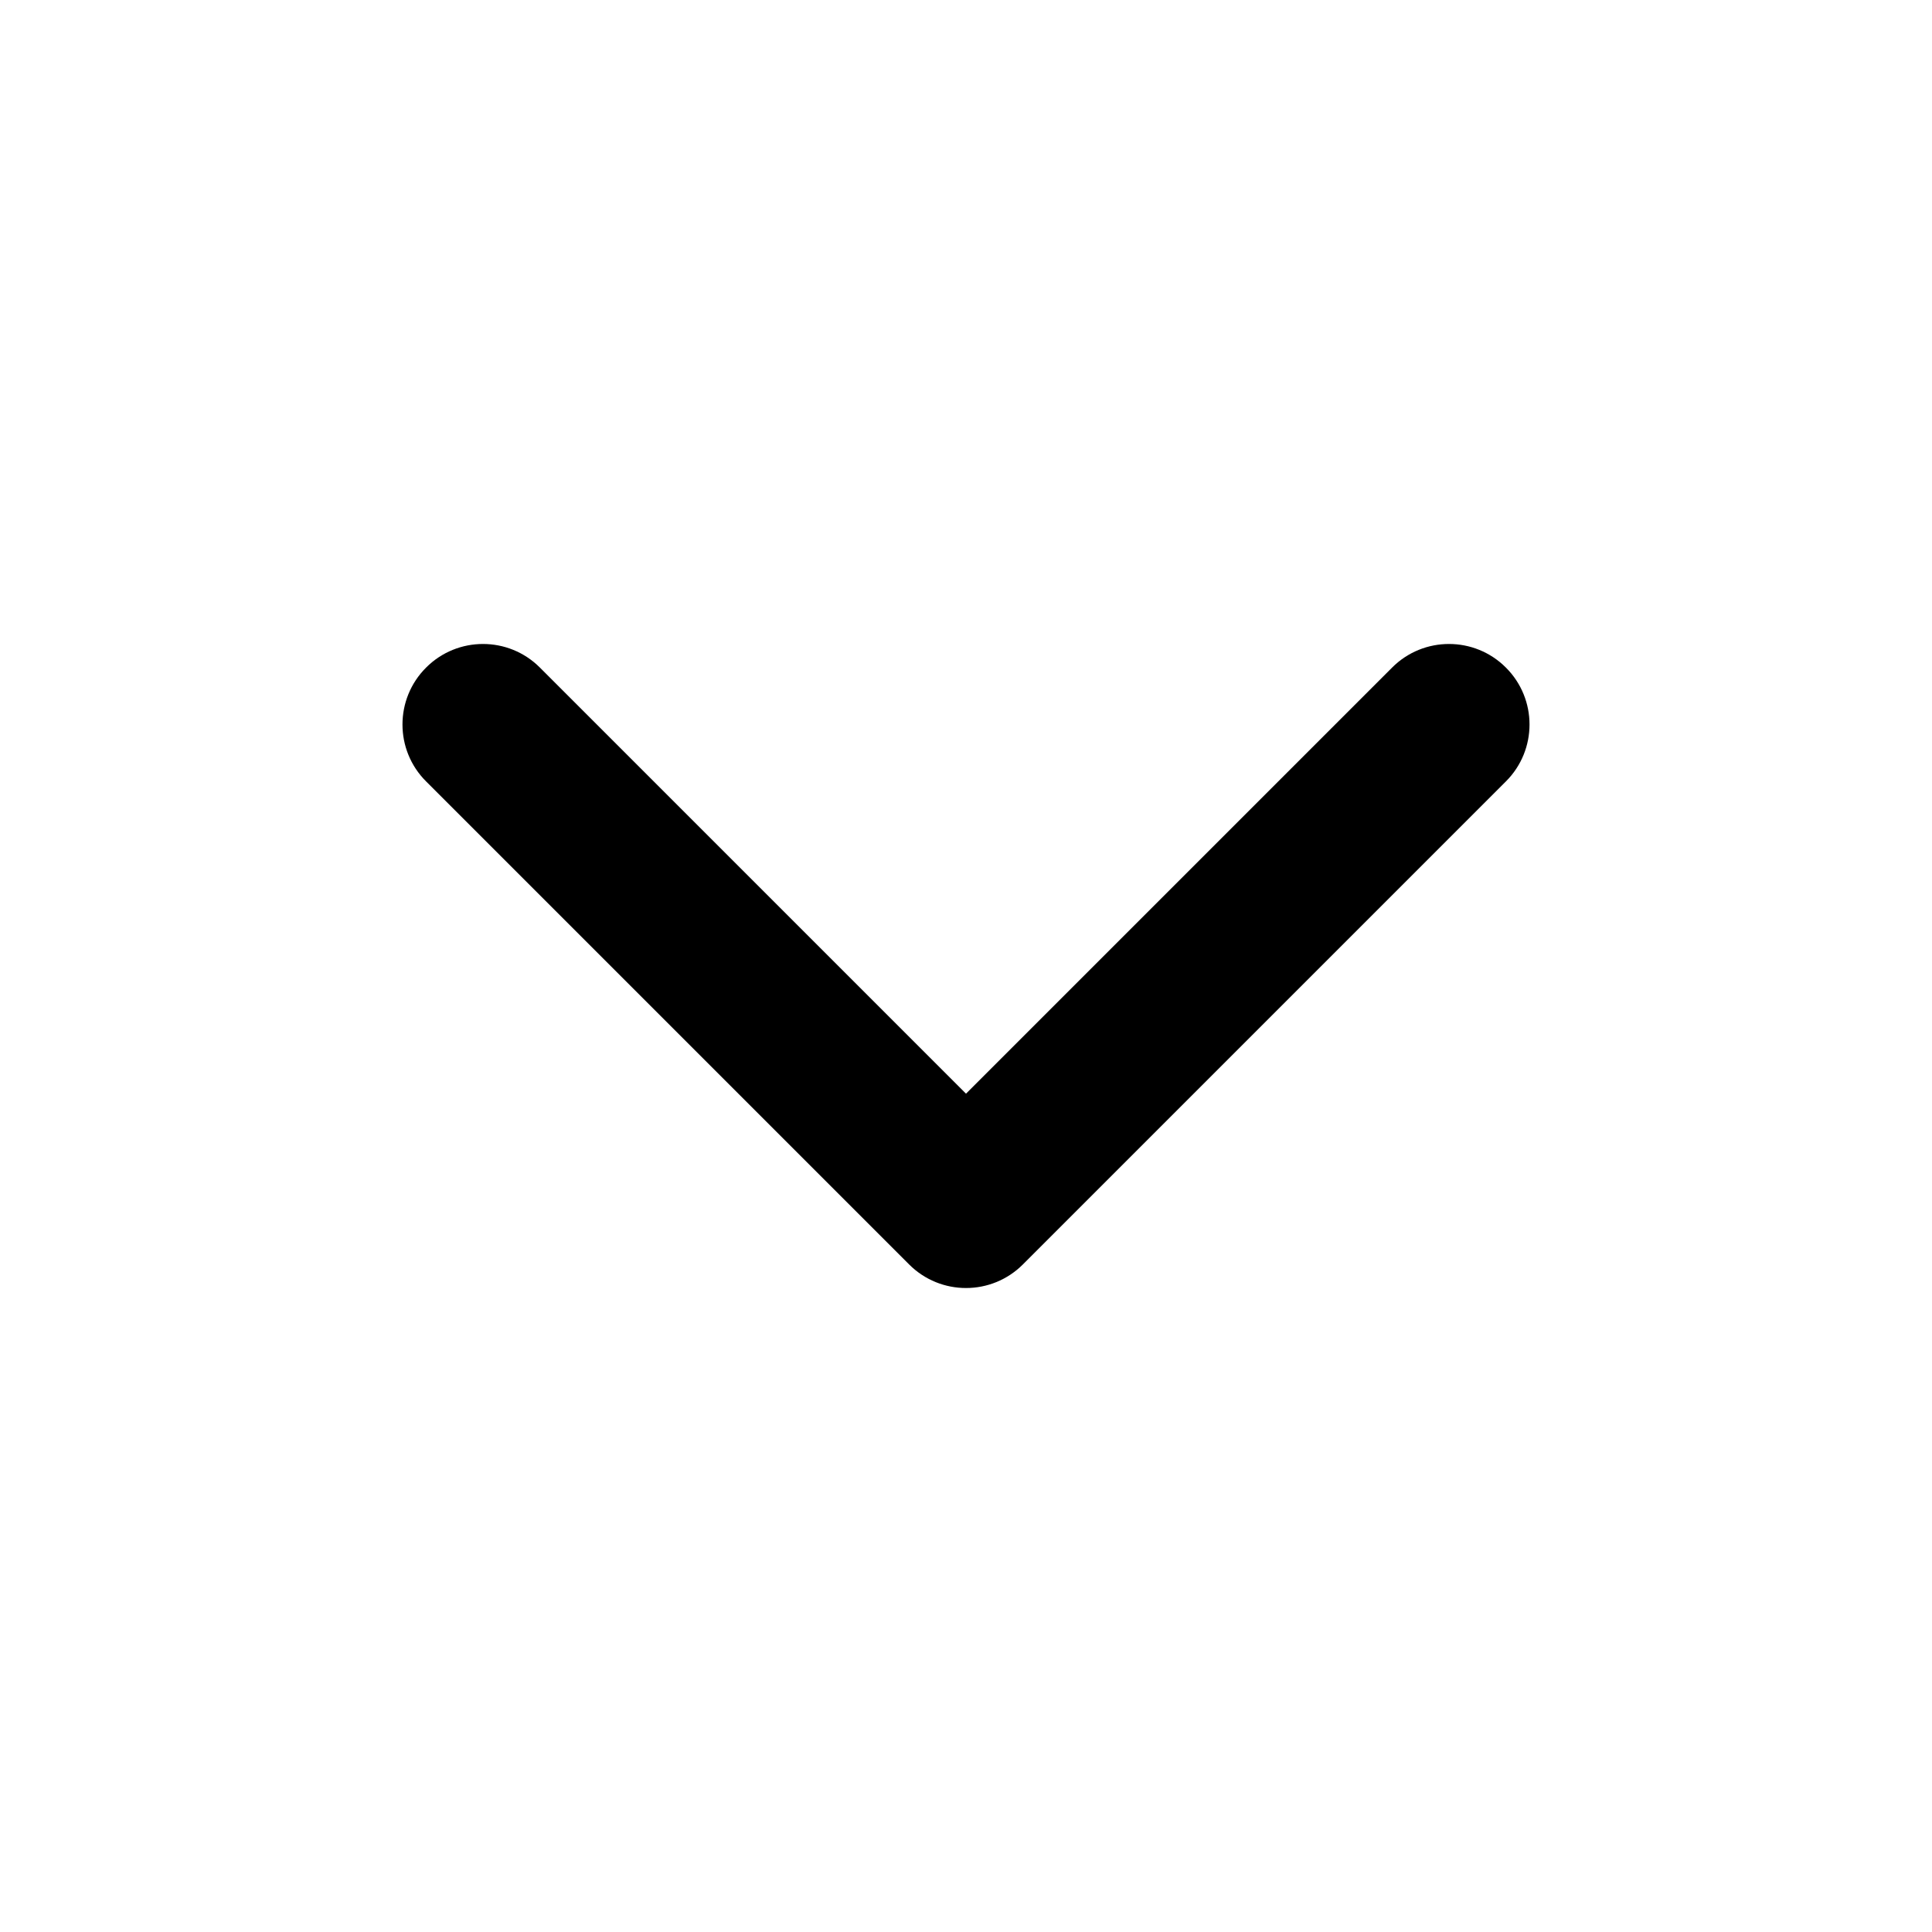
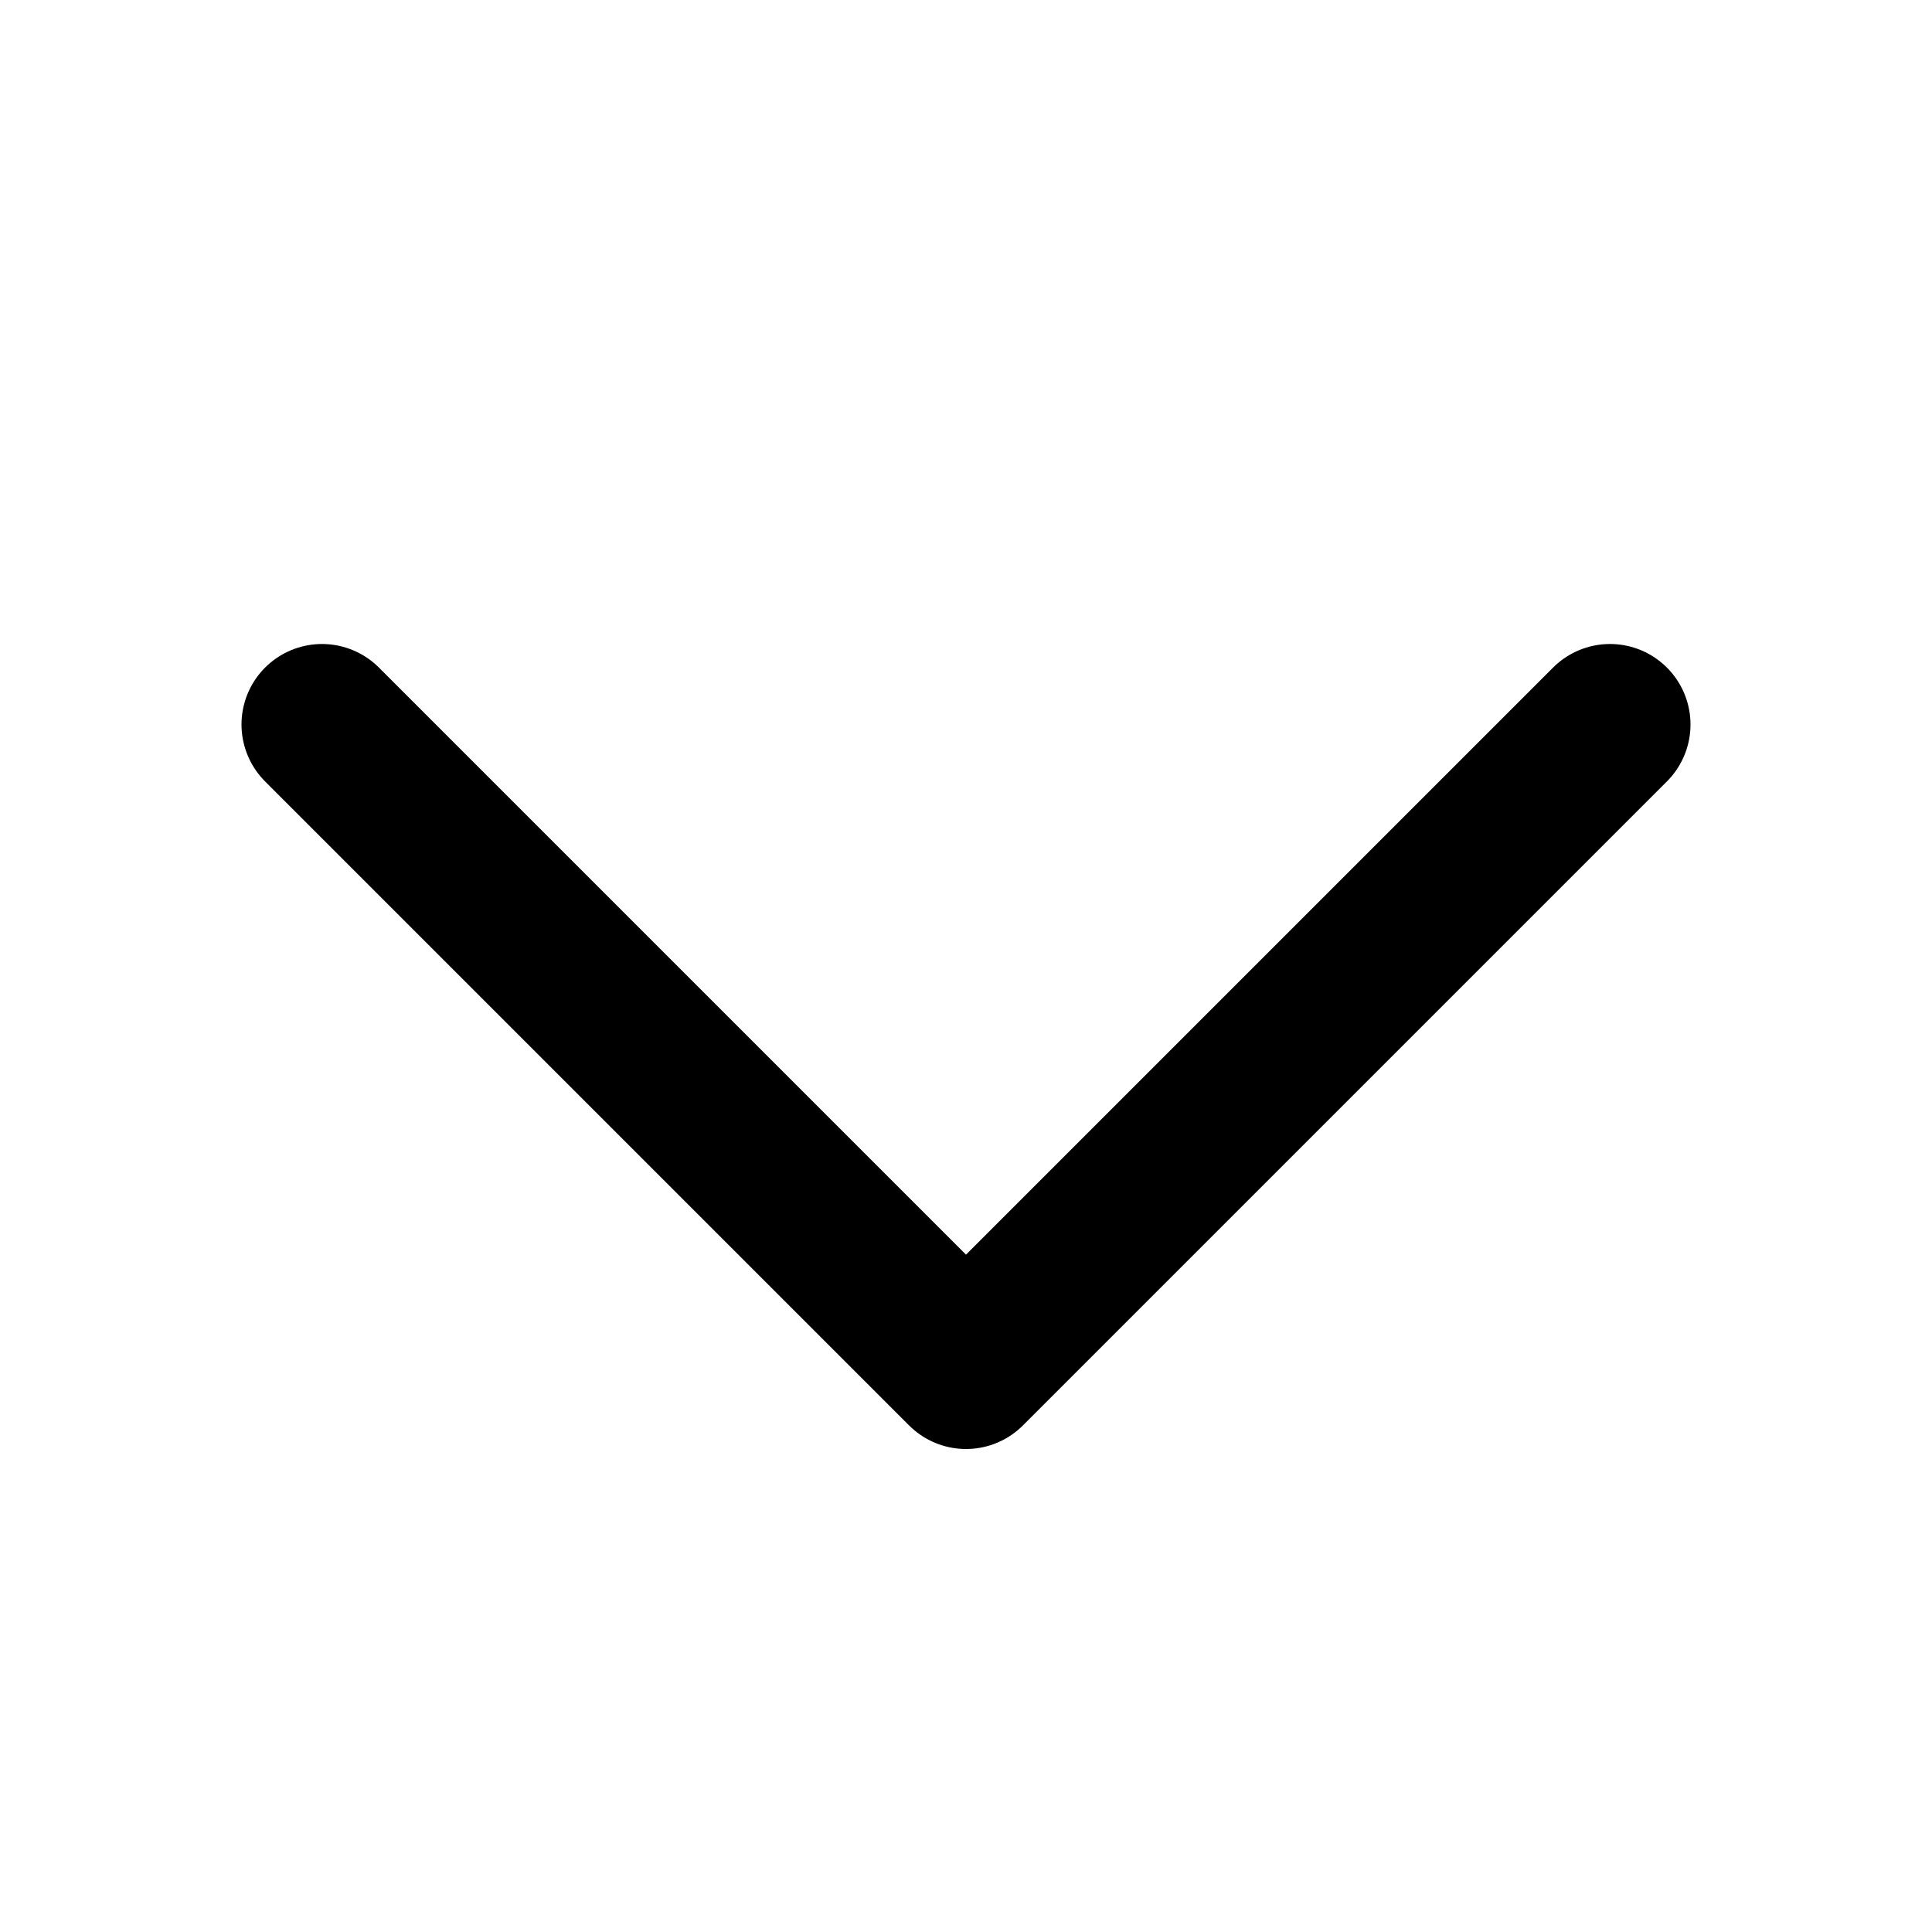
<svg xmlns="http://www.w3.org/2000/svg" width="24" height="24" viewBox="0 0 24 24" fill="none">
-   <path fill-rule="evenodd" clip-rule="evenodd" d="M5.293 8.293C5.683 7.902 6.317 7.902 6.707 8.293L12 13.586L17.293 8.293C17.683 7.902 18.317 7.902 18.707 8.293C19.098 8.683 19.098 9.317 18.707 9.707L12.707 15.707C12.317 16.098 11.683 16.098 11.293 15.707L5.293 9.707C4.902 9.317 4.902 8.683 5.293 8.293Z" fill="black" />
+   <path d="M4 9L12 17L20 9" stroke="black" stroke-width="2" stroke-linecap="round" stroke-linejoin="round" />
</svg>
